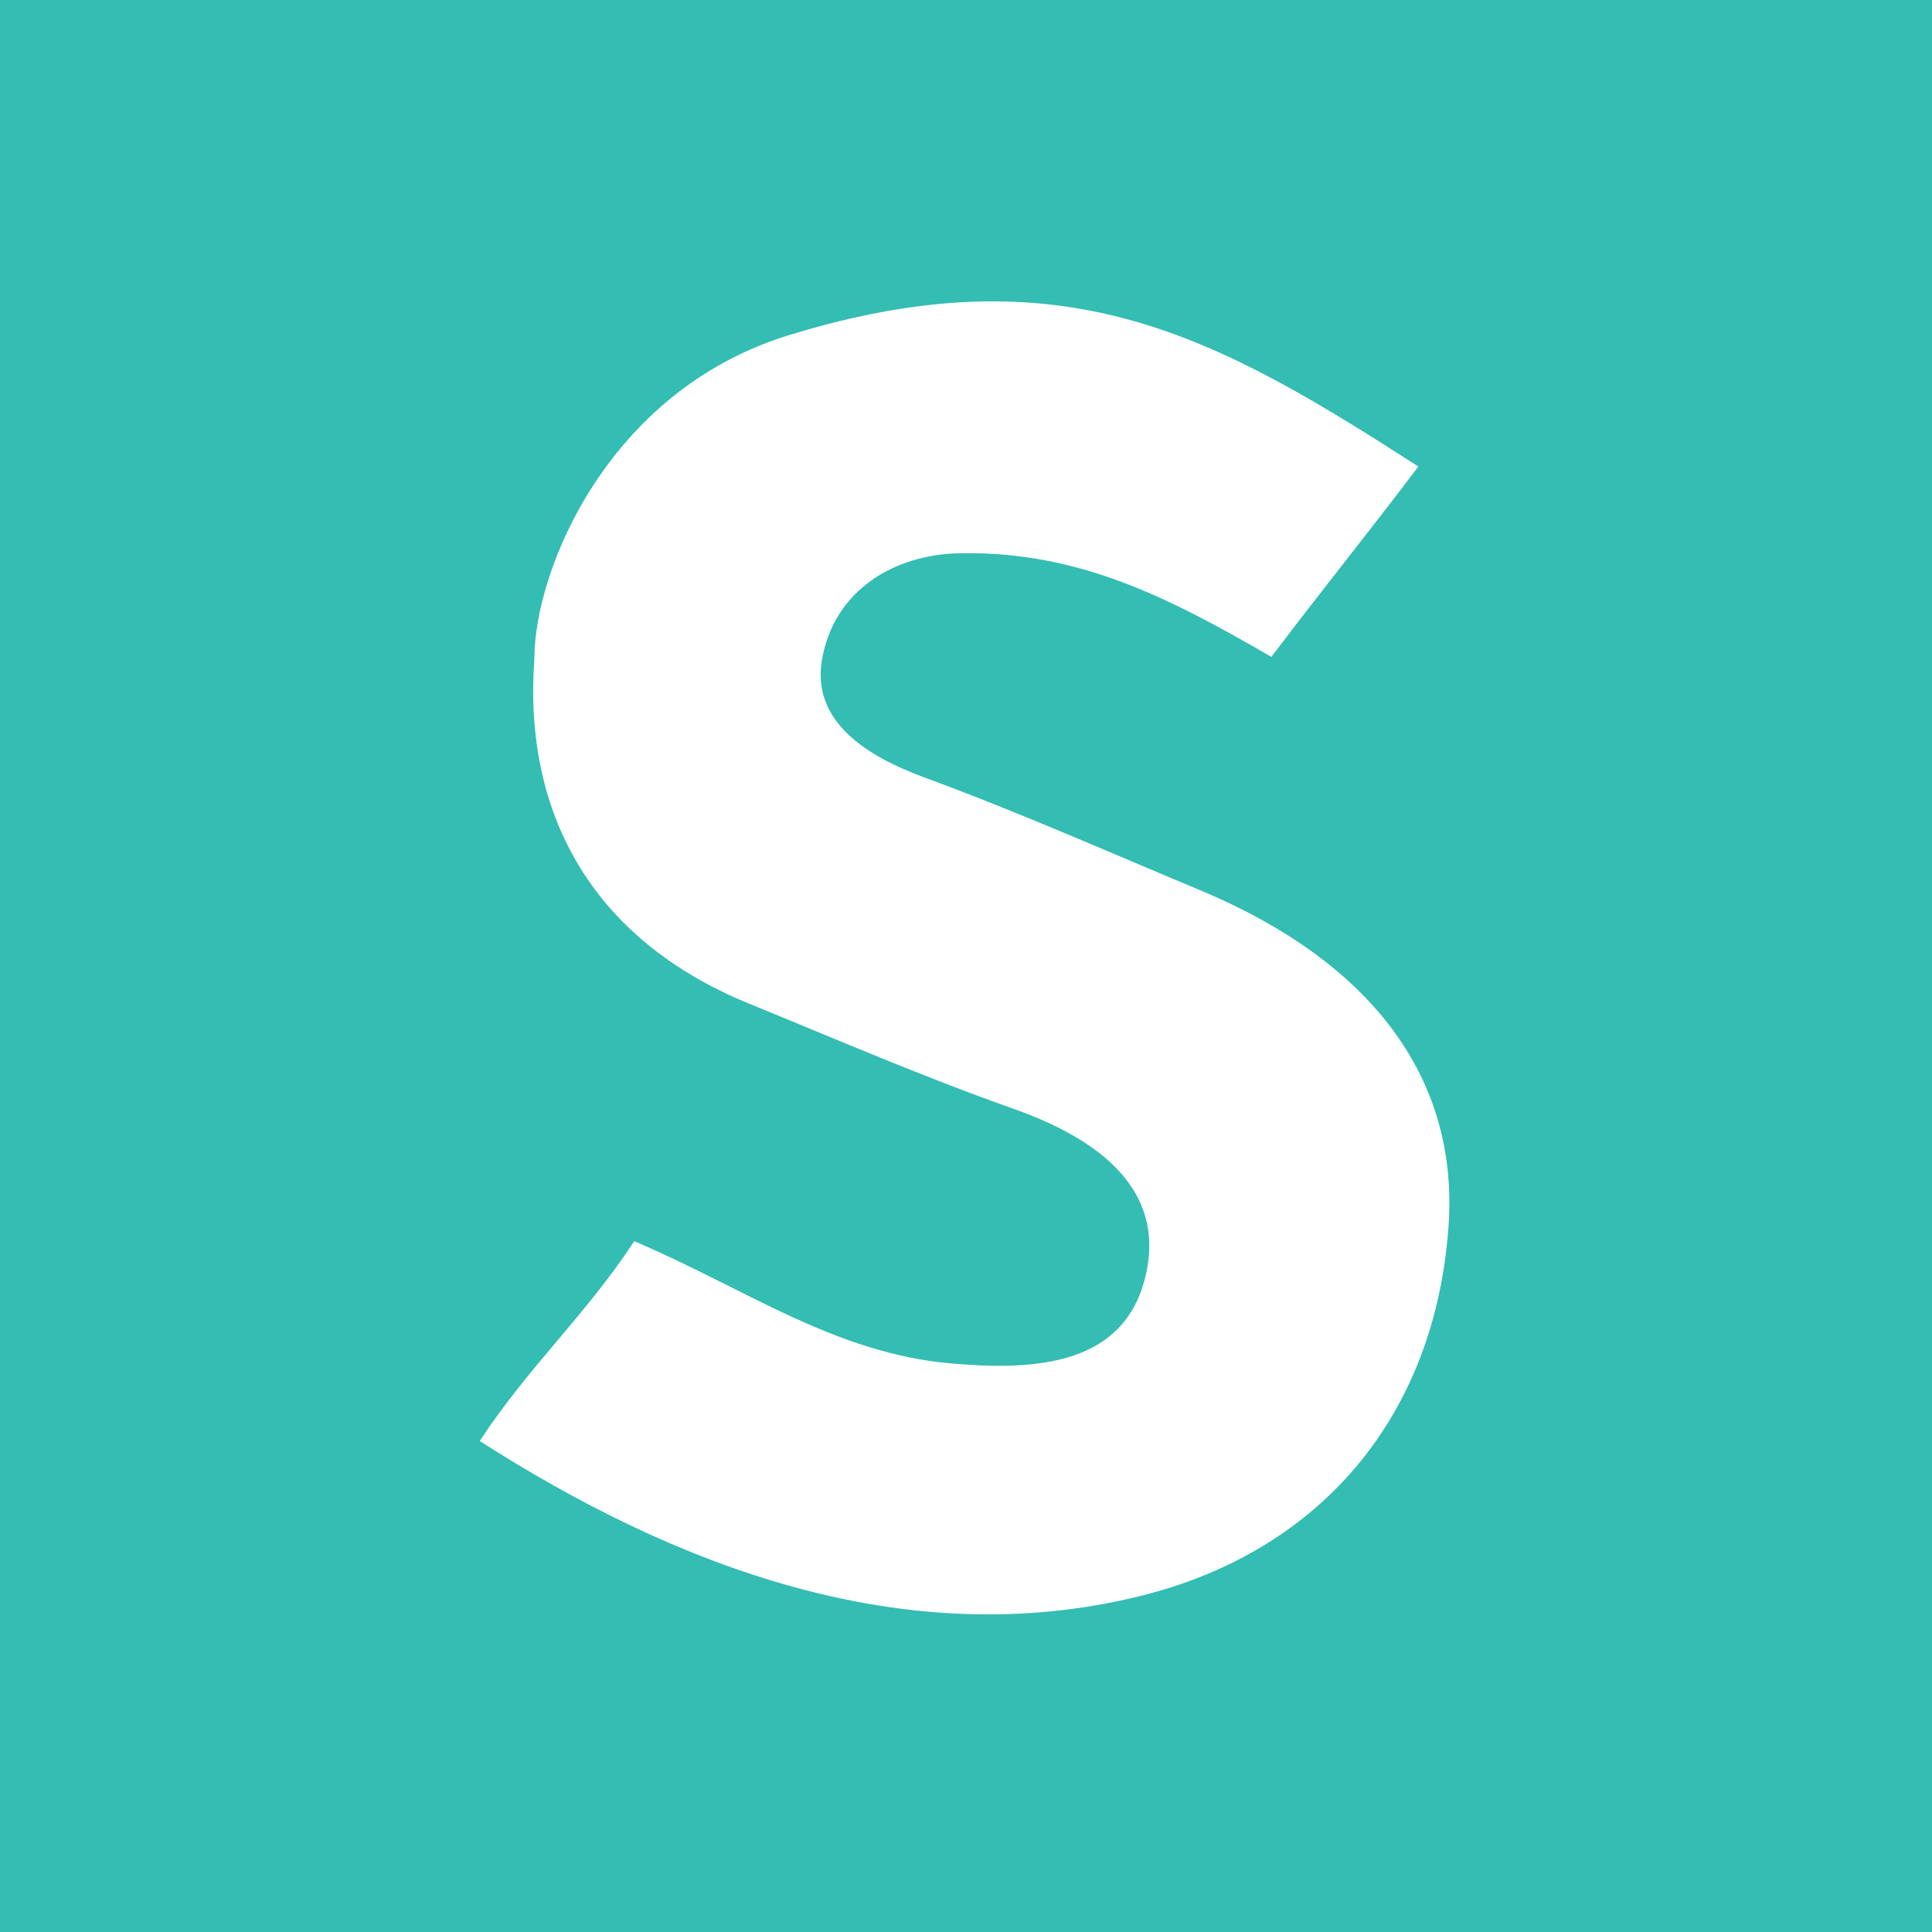
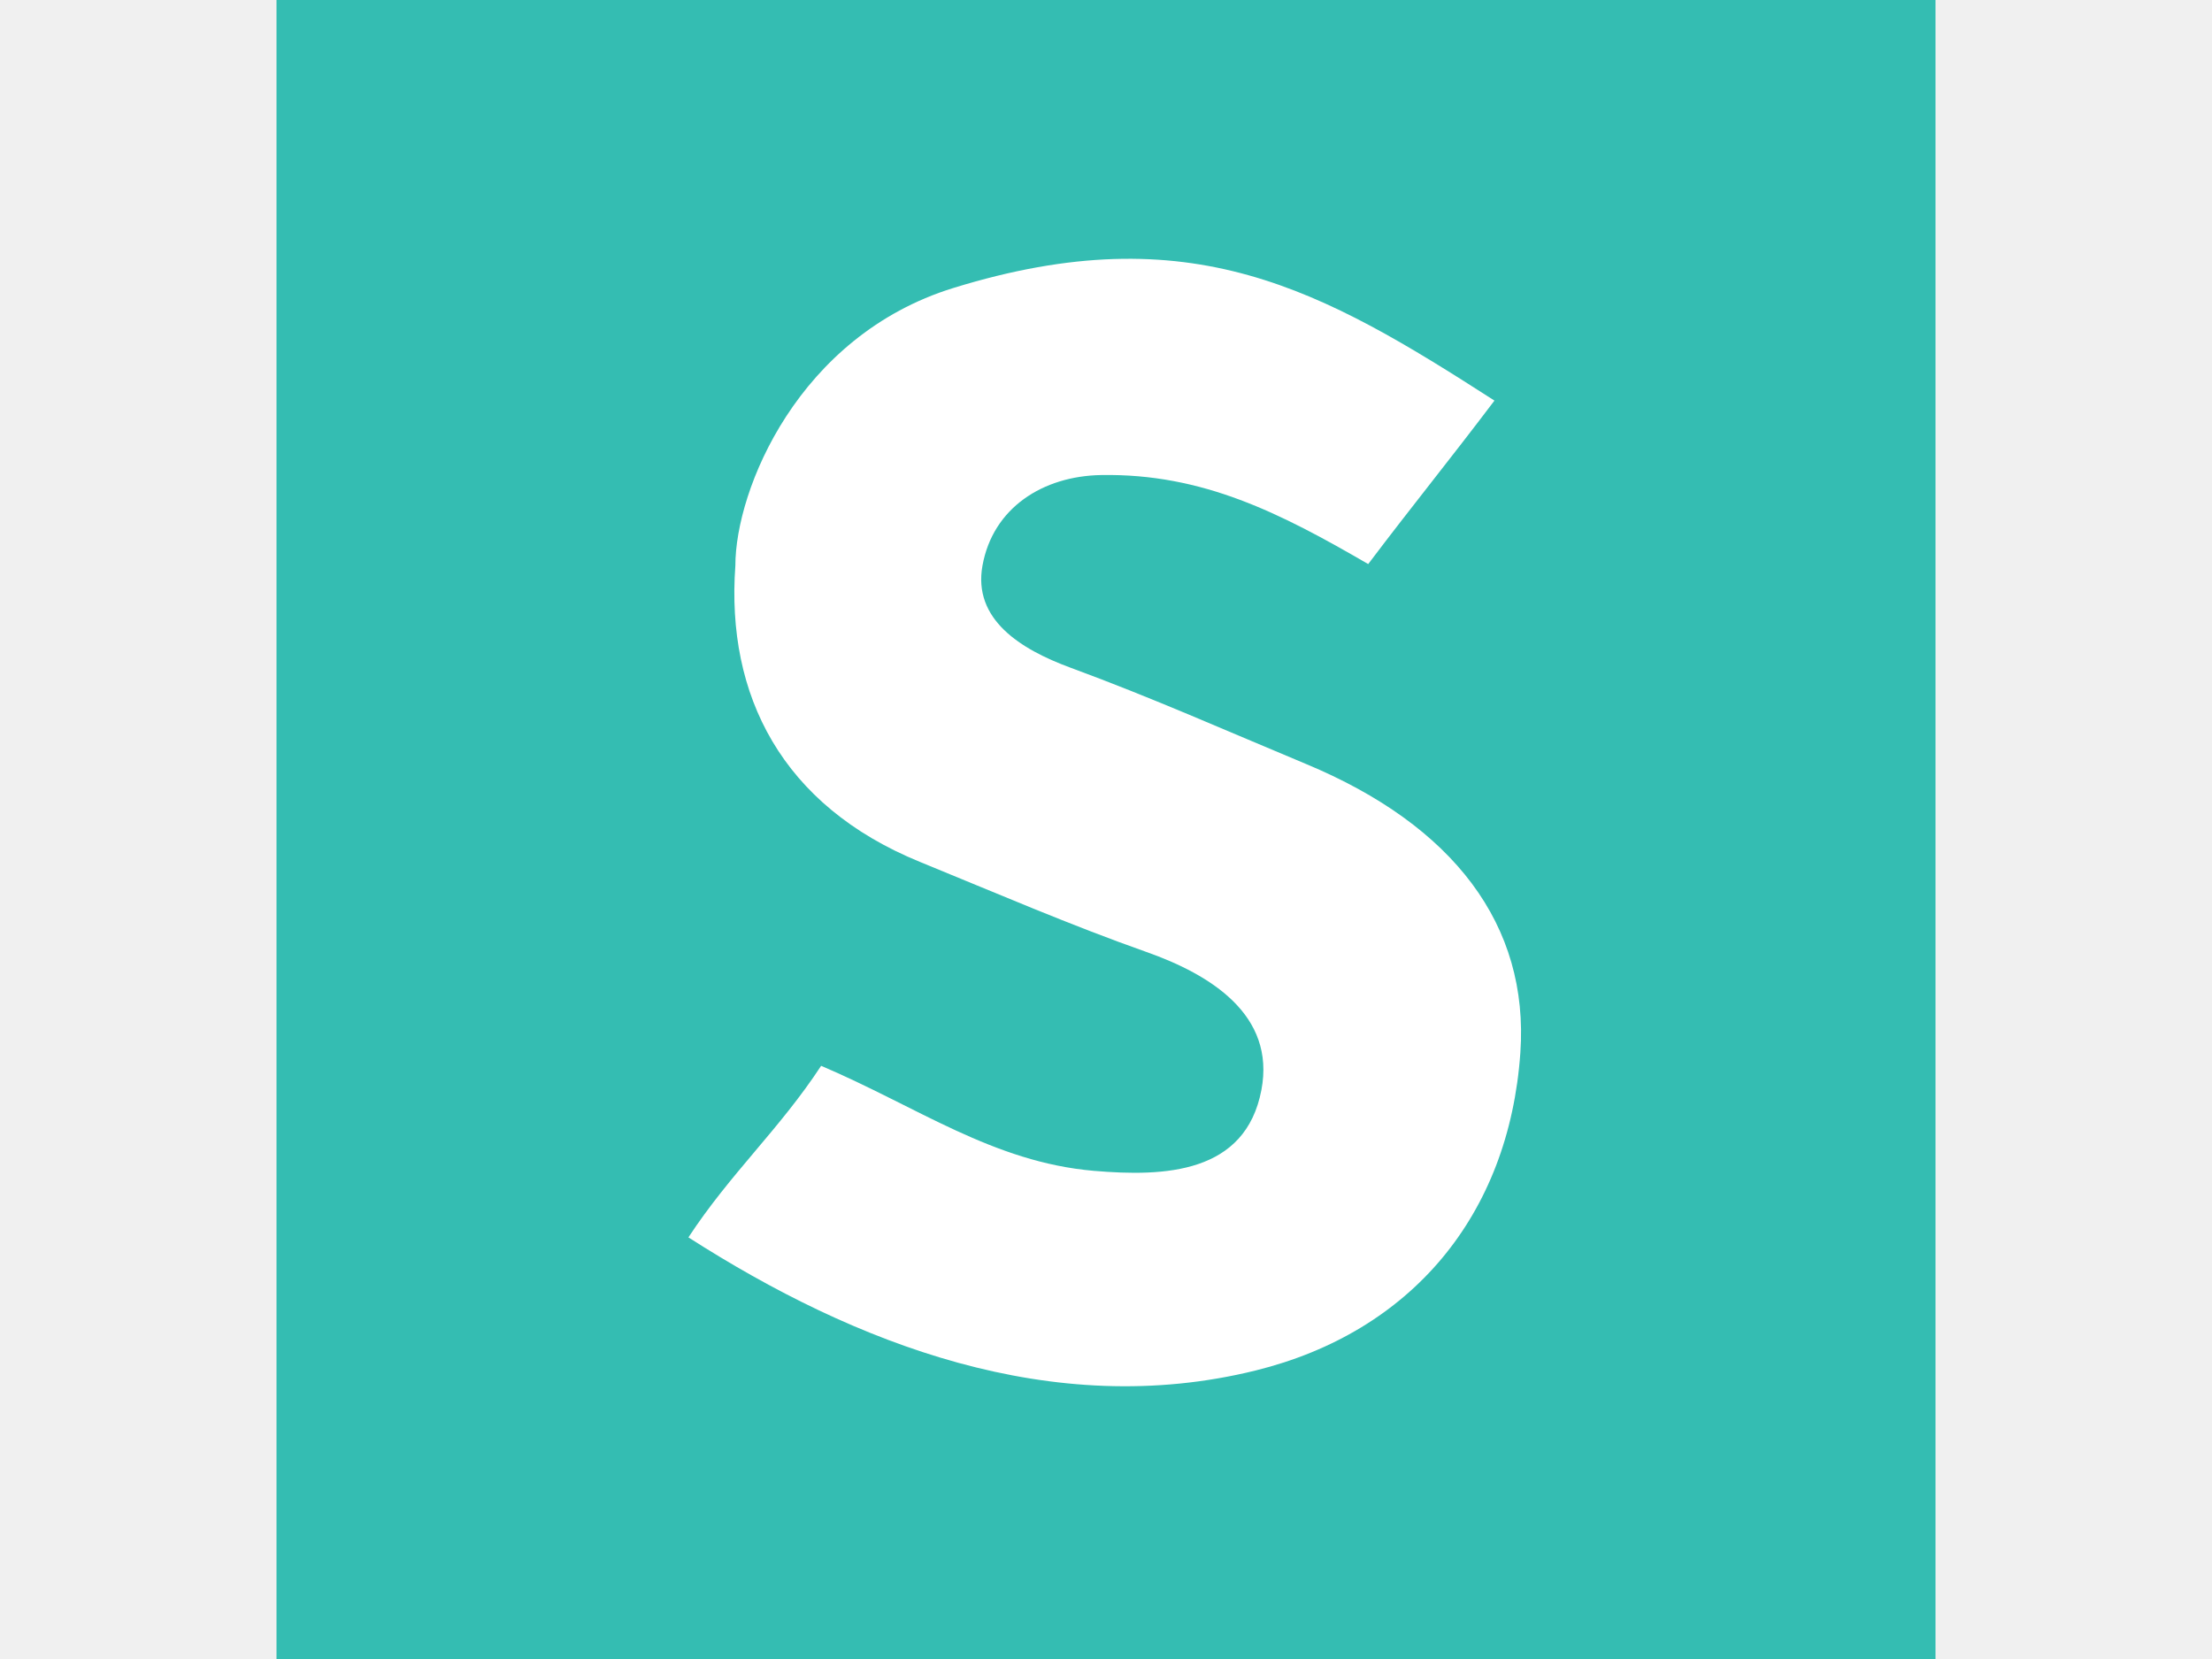
- <svg xmlns="http://www.w3.org/2000/svg" aria-hidden="true" focusable="false" width="50" height="50" style="-ms-transform: rotate(360deg); -webkit-transform: rotate(360deg); transform: rotate(360deg);" preserveAspectRatio="xMidYMid meet" viewBox="0 0 256 256">
+ <svg xmlns="http://www.w3.org/2000/svg" aria-hidden="true" focusable="false" width="40" height="30" style="-ms-transform: rotate(360deg); -webkit-transform: rotate(360deg); transform: rotate(360deg);" preserveAspectRatio="xMidYMid meet" viewBox="0 0 256 256">
  <path d="M0 0h256v256H0V0z" fill="#34BDB2" />
  <path d="M168.461 87.041c-13.516-7.842-25.514-14.009-41.21-13.737-8.98.156-16.69 5.037-18.311 13.97-1.509 8.311 5.879 12.921 13.565 15.751 12.747 4.694 23.844 9.65 36.369 14.869 22.769 9.489 34.444 24.856 33.064 44.573-1.756 25.087-16.854 43.08-40.849 49.012-31.354 7.752-61.801-4.056-87.526-20.54 6.493-9.891 14.026-16.643 20.48-26.474 14.862 6.326 26.538 14.874 42.086 16.207 10.963.94 23.385.417 25.848-12.46 2.22-11.612-7.886-17.837-17.743-21.314-11.735-4.139-23.448-9.202-34.956-13.902-21.273-8.689-29.929-25.684-28.472-45.705 0-11.739 9.74-35.466 33.621-42.846 36.692-11.34 56.908.272 83.515 17.371-7.067 9.346-12.5 15.991-19.481 25.225" fill="#FFF" />
</svg>
